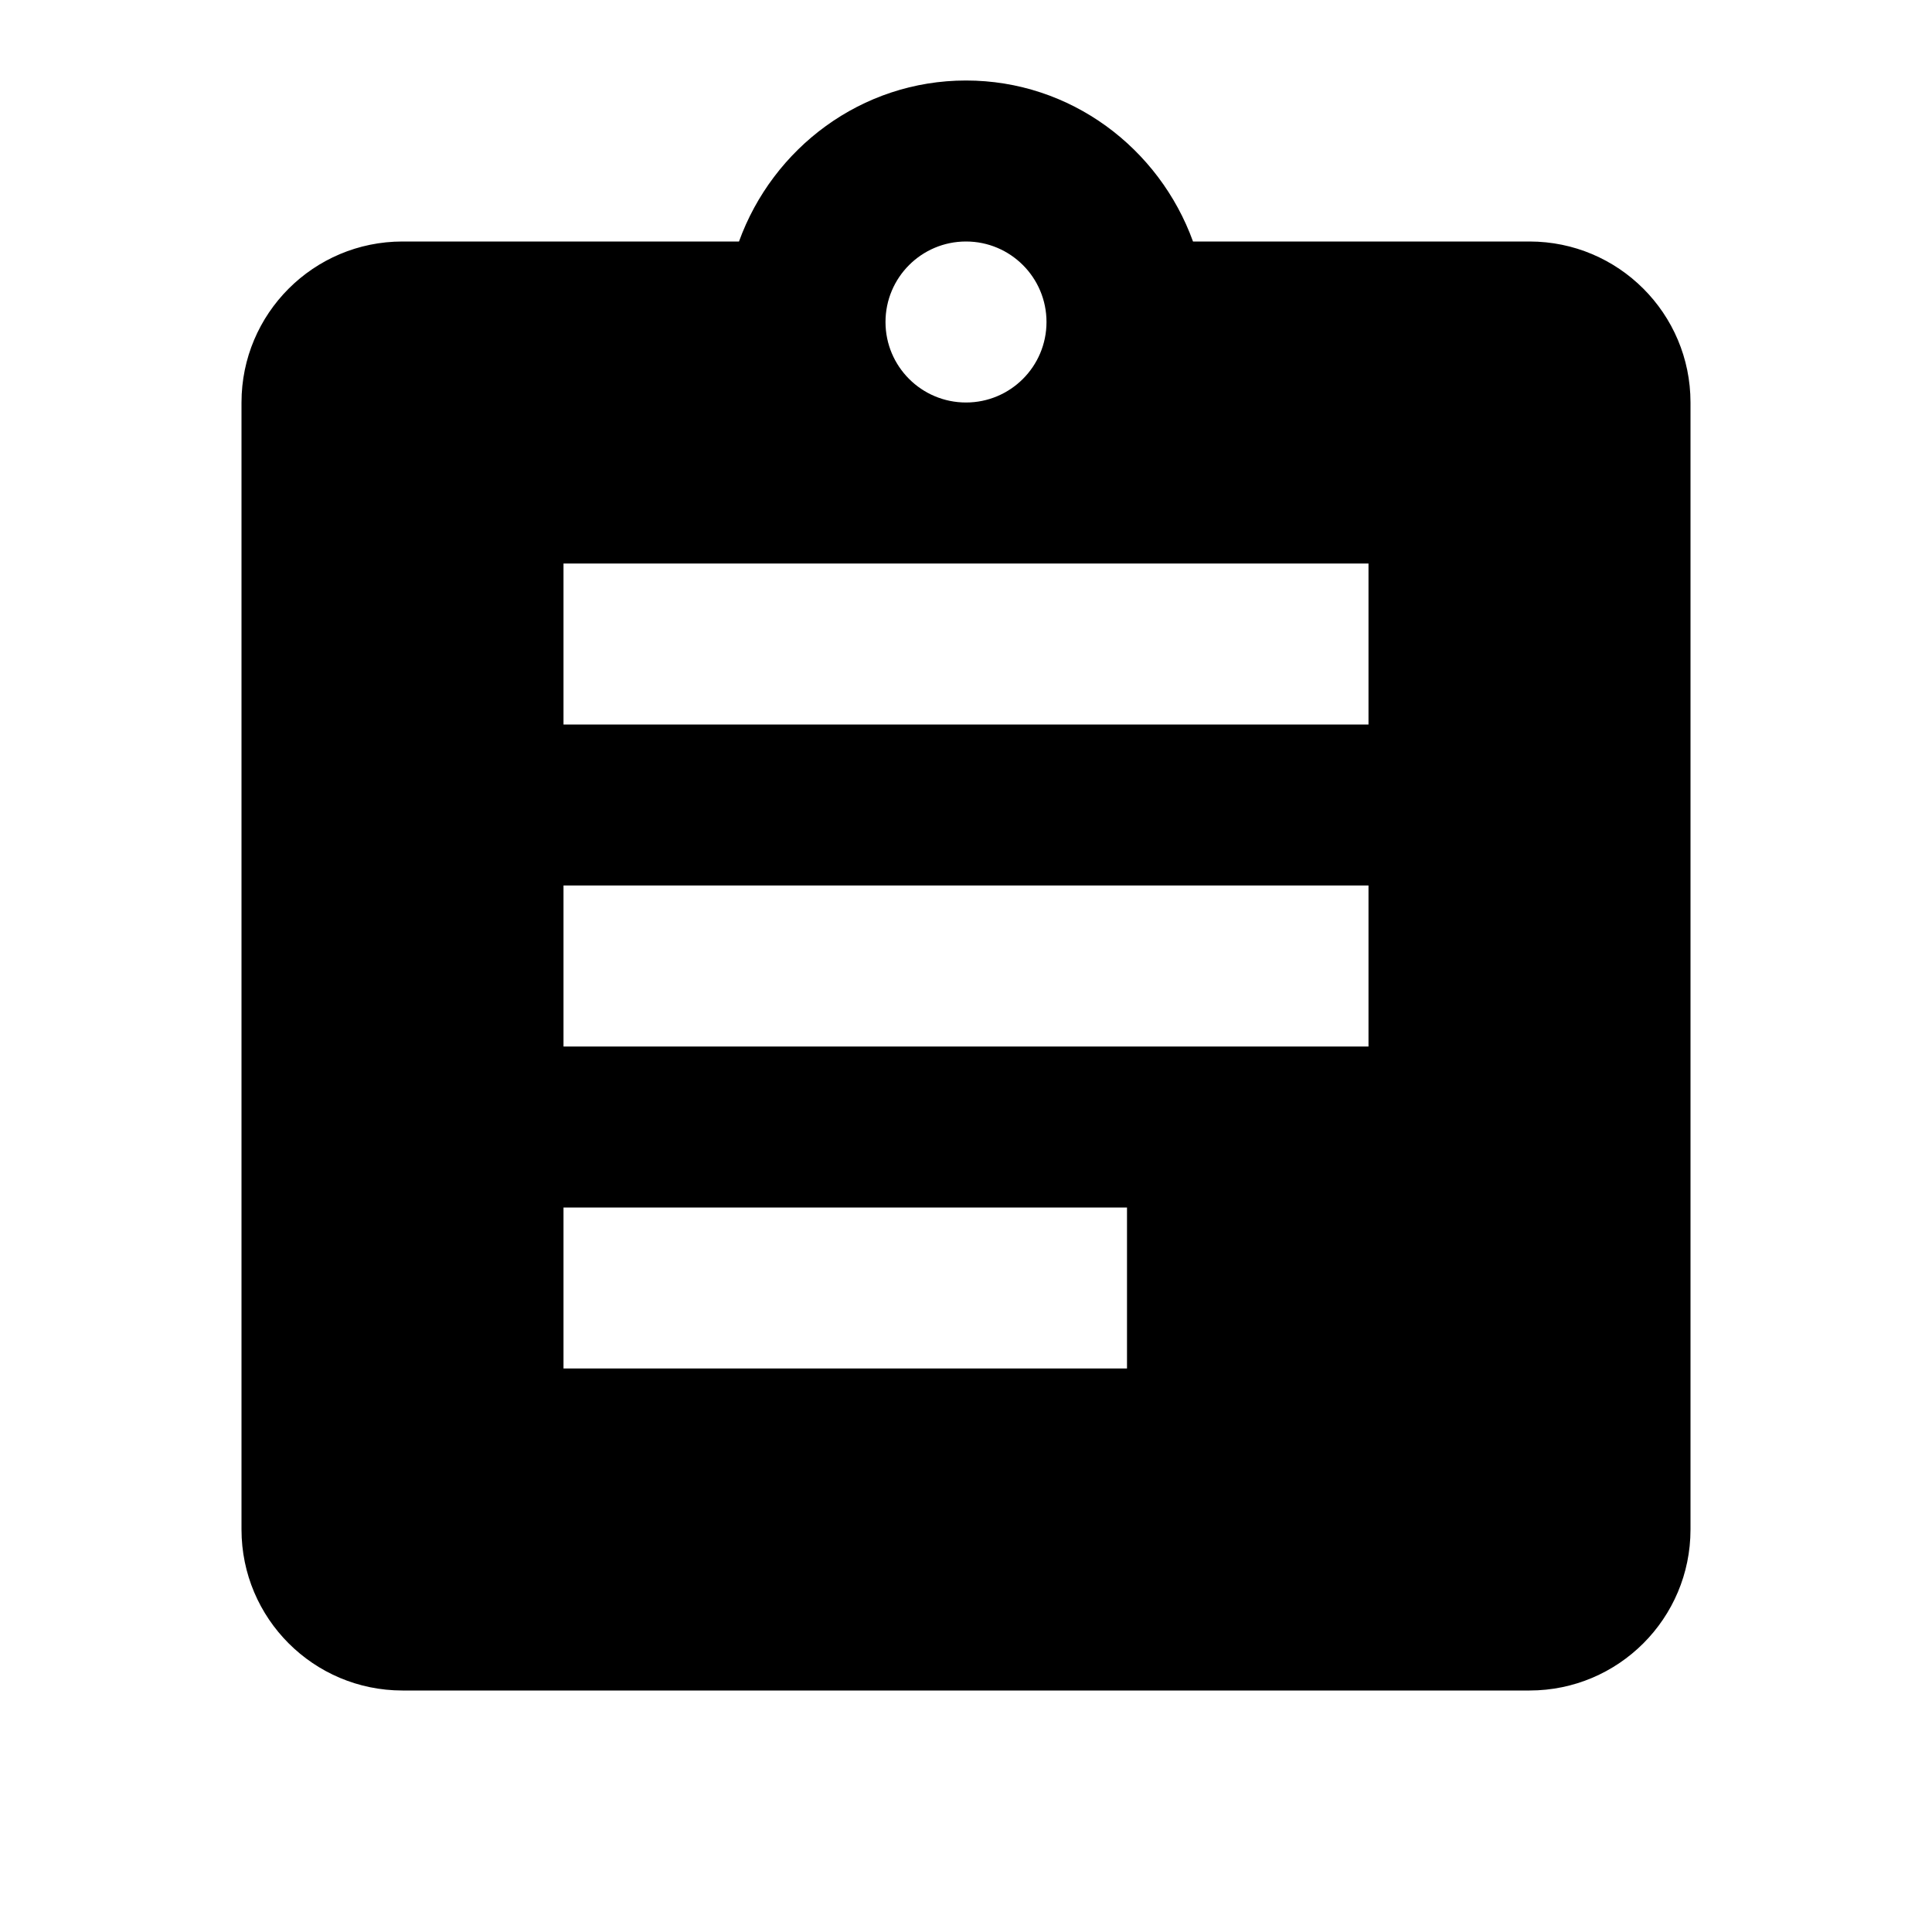
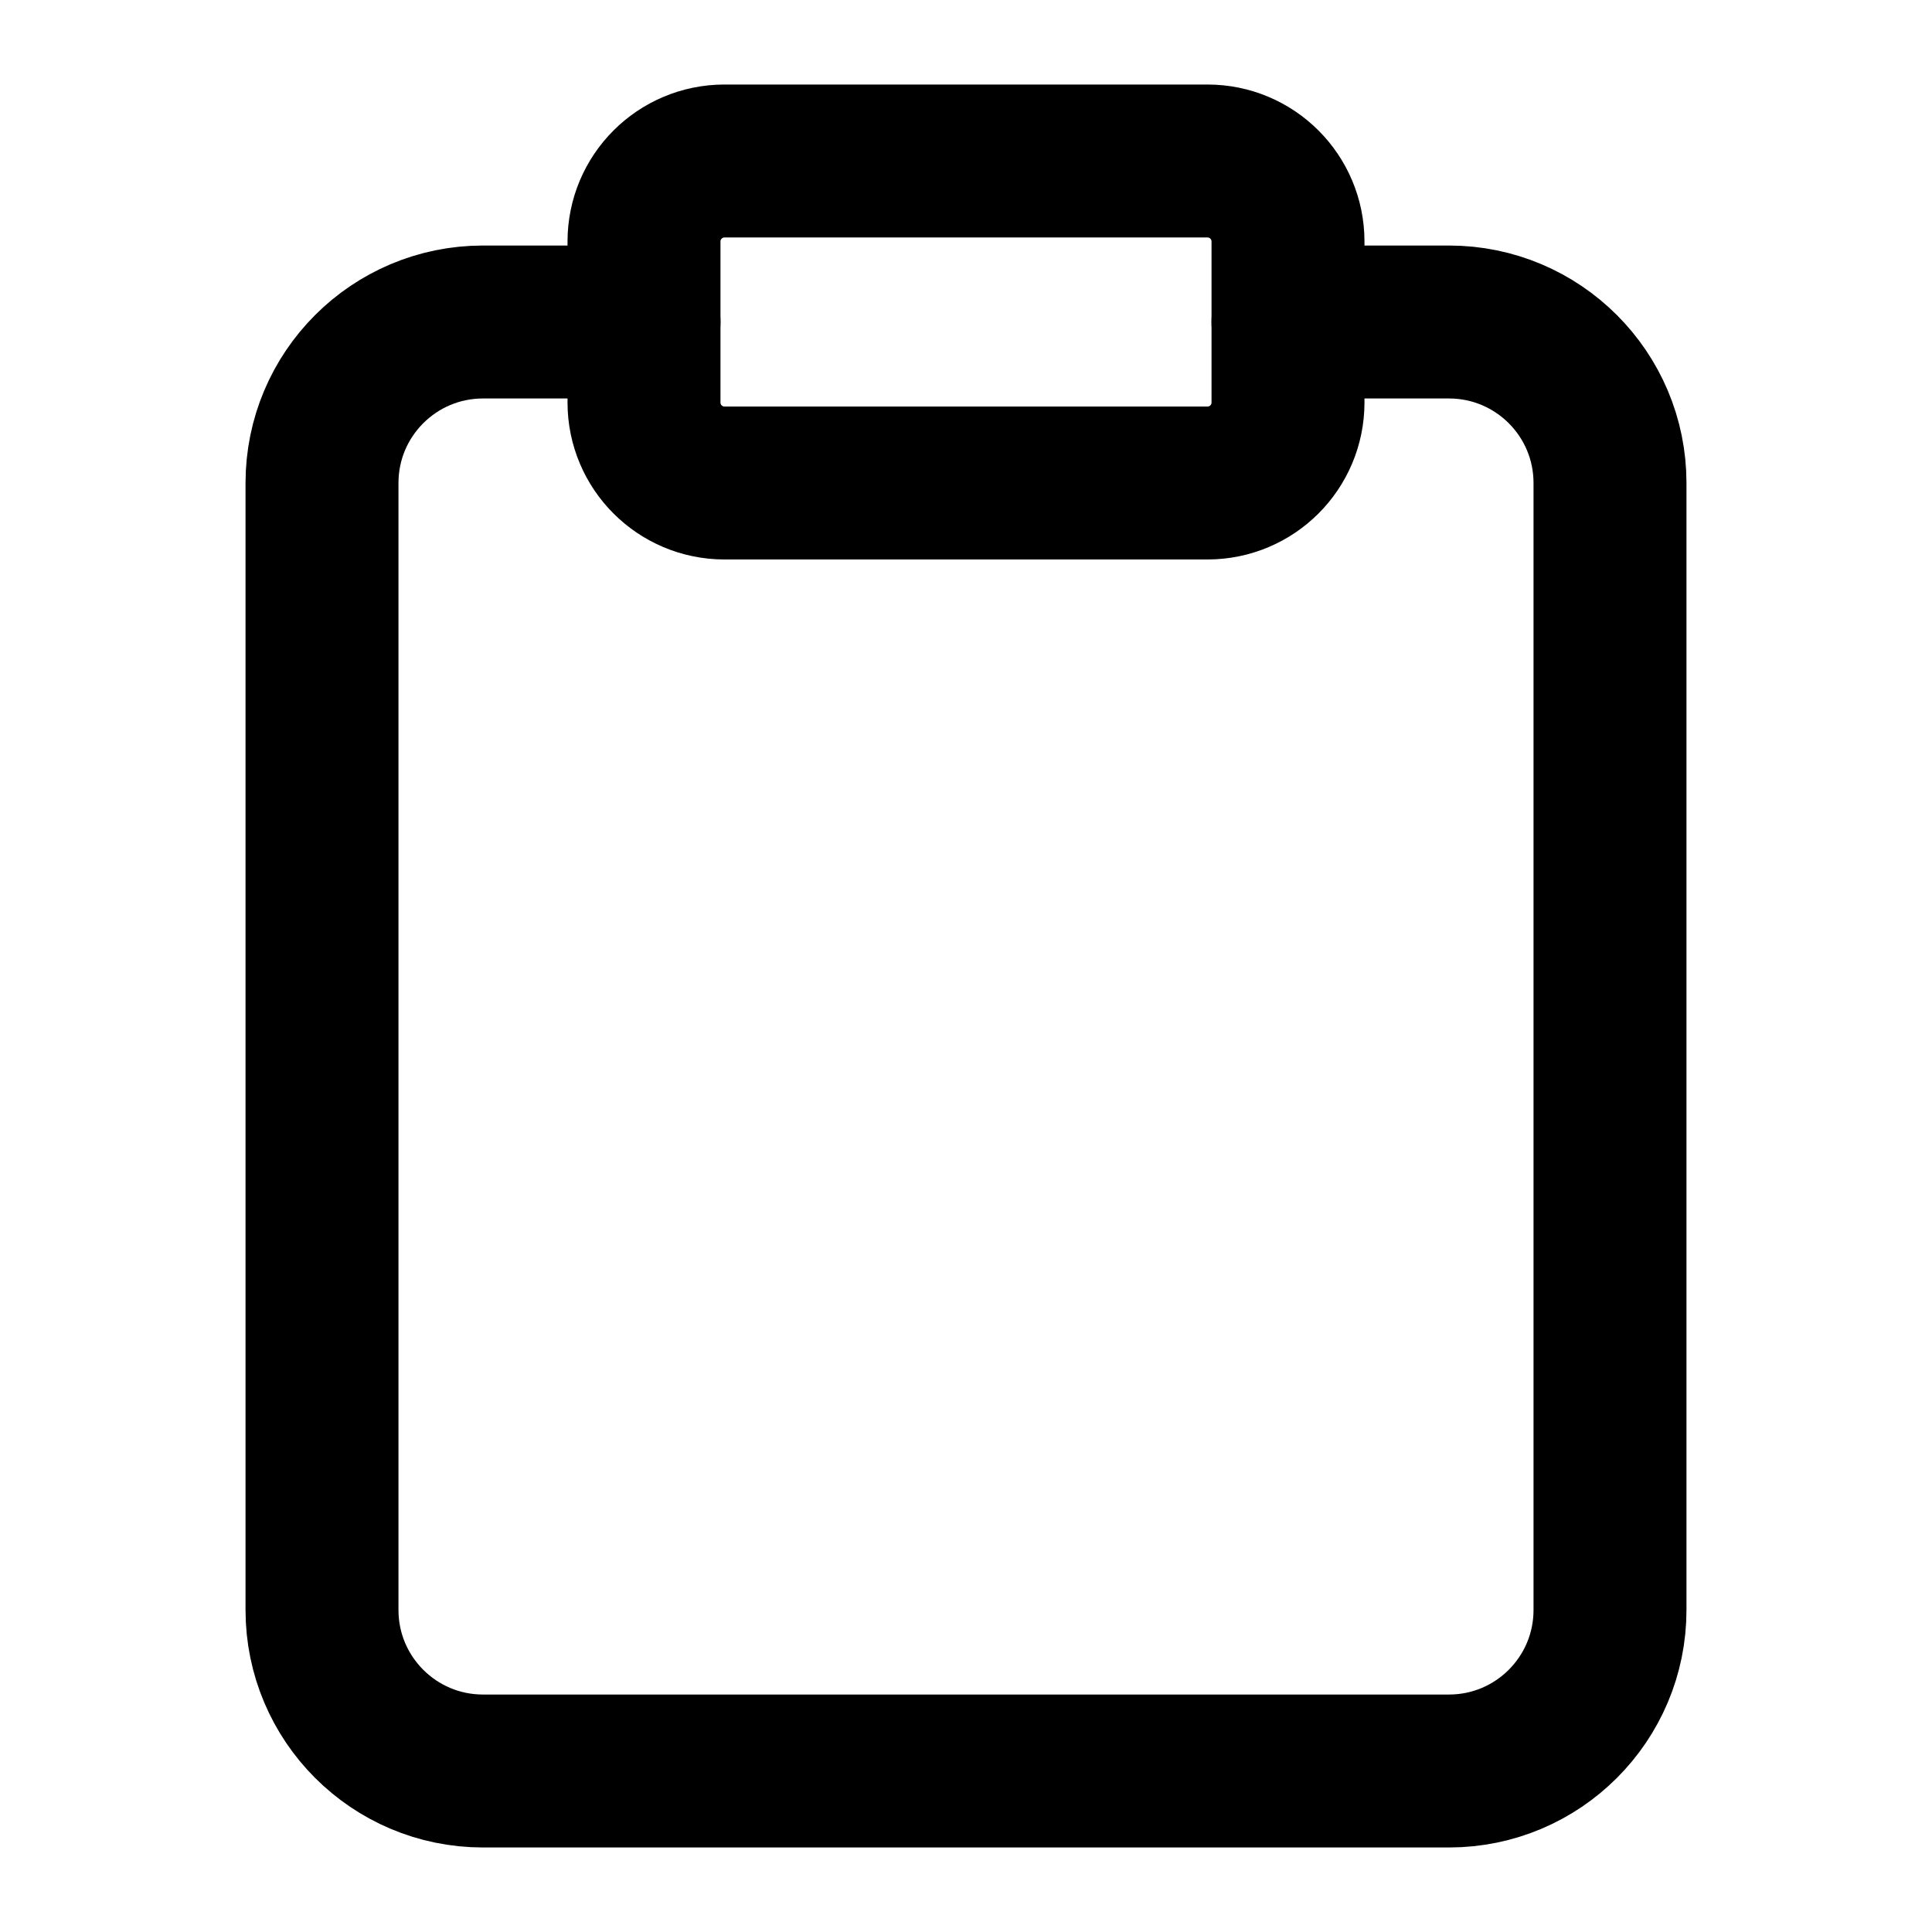
- <svg xmlns="http://www.w3.org/2000/svg" id="mdi-clipboard-text" viewBox="0 0 24 24">
-   <path d="M17,9H7V7H17M17,13H7V11H17M14,17H7V15H14M12,3A1,1 0 0,1 13,4A1,1 0 0,1 12,5A1,1 0 0,1 11,4A1,1 0 0,1 12,3M19,3H14.82C14.4,1.84 13.3,1 12,1C10.7,1 9.6,1.84 9.18,3H5A2,2 0 0,0 3,5V19A2,2 0 0,0 5,21H19A2,2 0 0,0 21,19V5A2,2 0 0,0 19,3Z" />
+ <svg xmlns="http://www.w3.org/2000/svg" viewBox="0 0 24 24" fill="none" stroke="currentColor" stroke-width="1.9" stroke-linecap="round" stroke-linejoin="round">
+   <rect width="8" height="4" x="8" y="2" rx="1" ry="1" />
+   <path d="M16 4h2a2 2 0 0 1 2 2v14a2 2 0 0 1-2 2H6a2 2 0 0 1-2-2V6a2 2 0 0 1 2-2h2" />
</svg>
